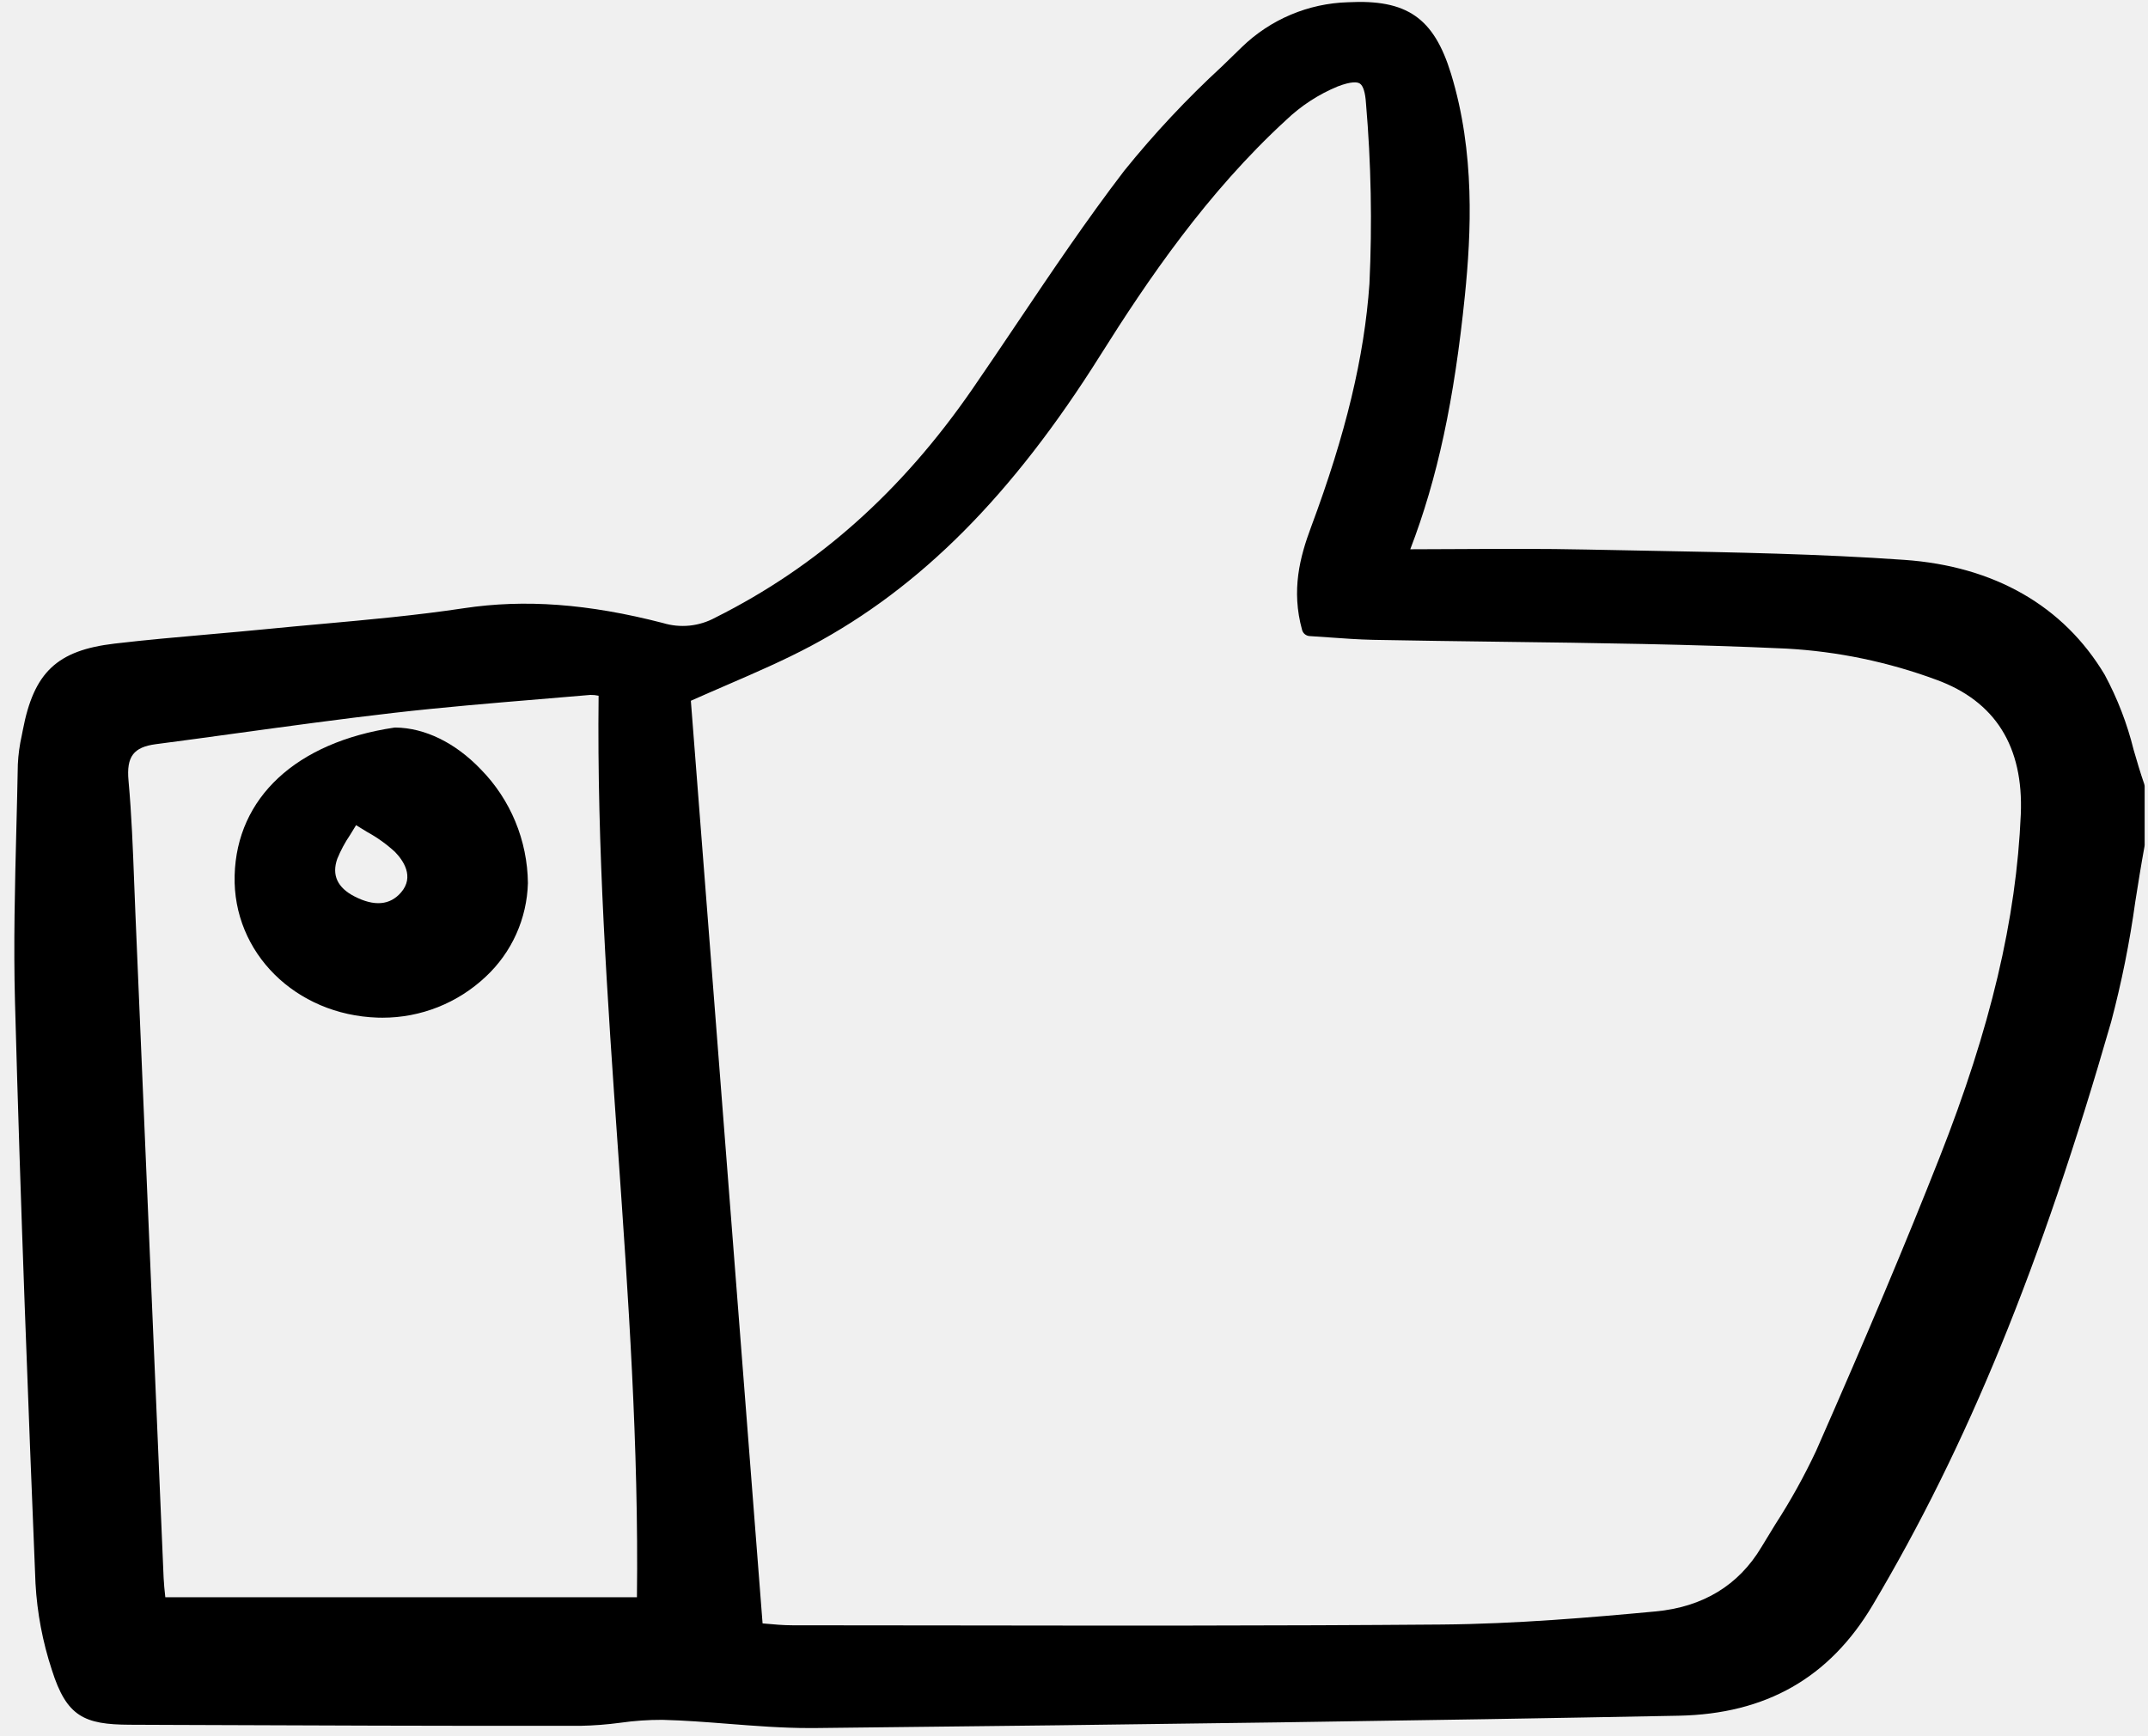
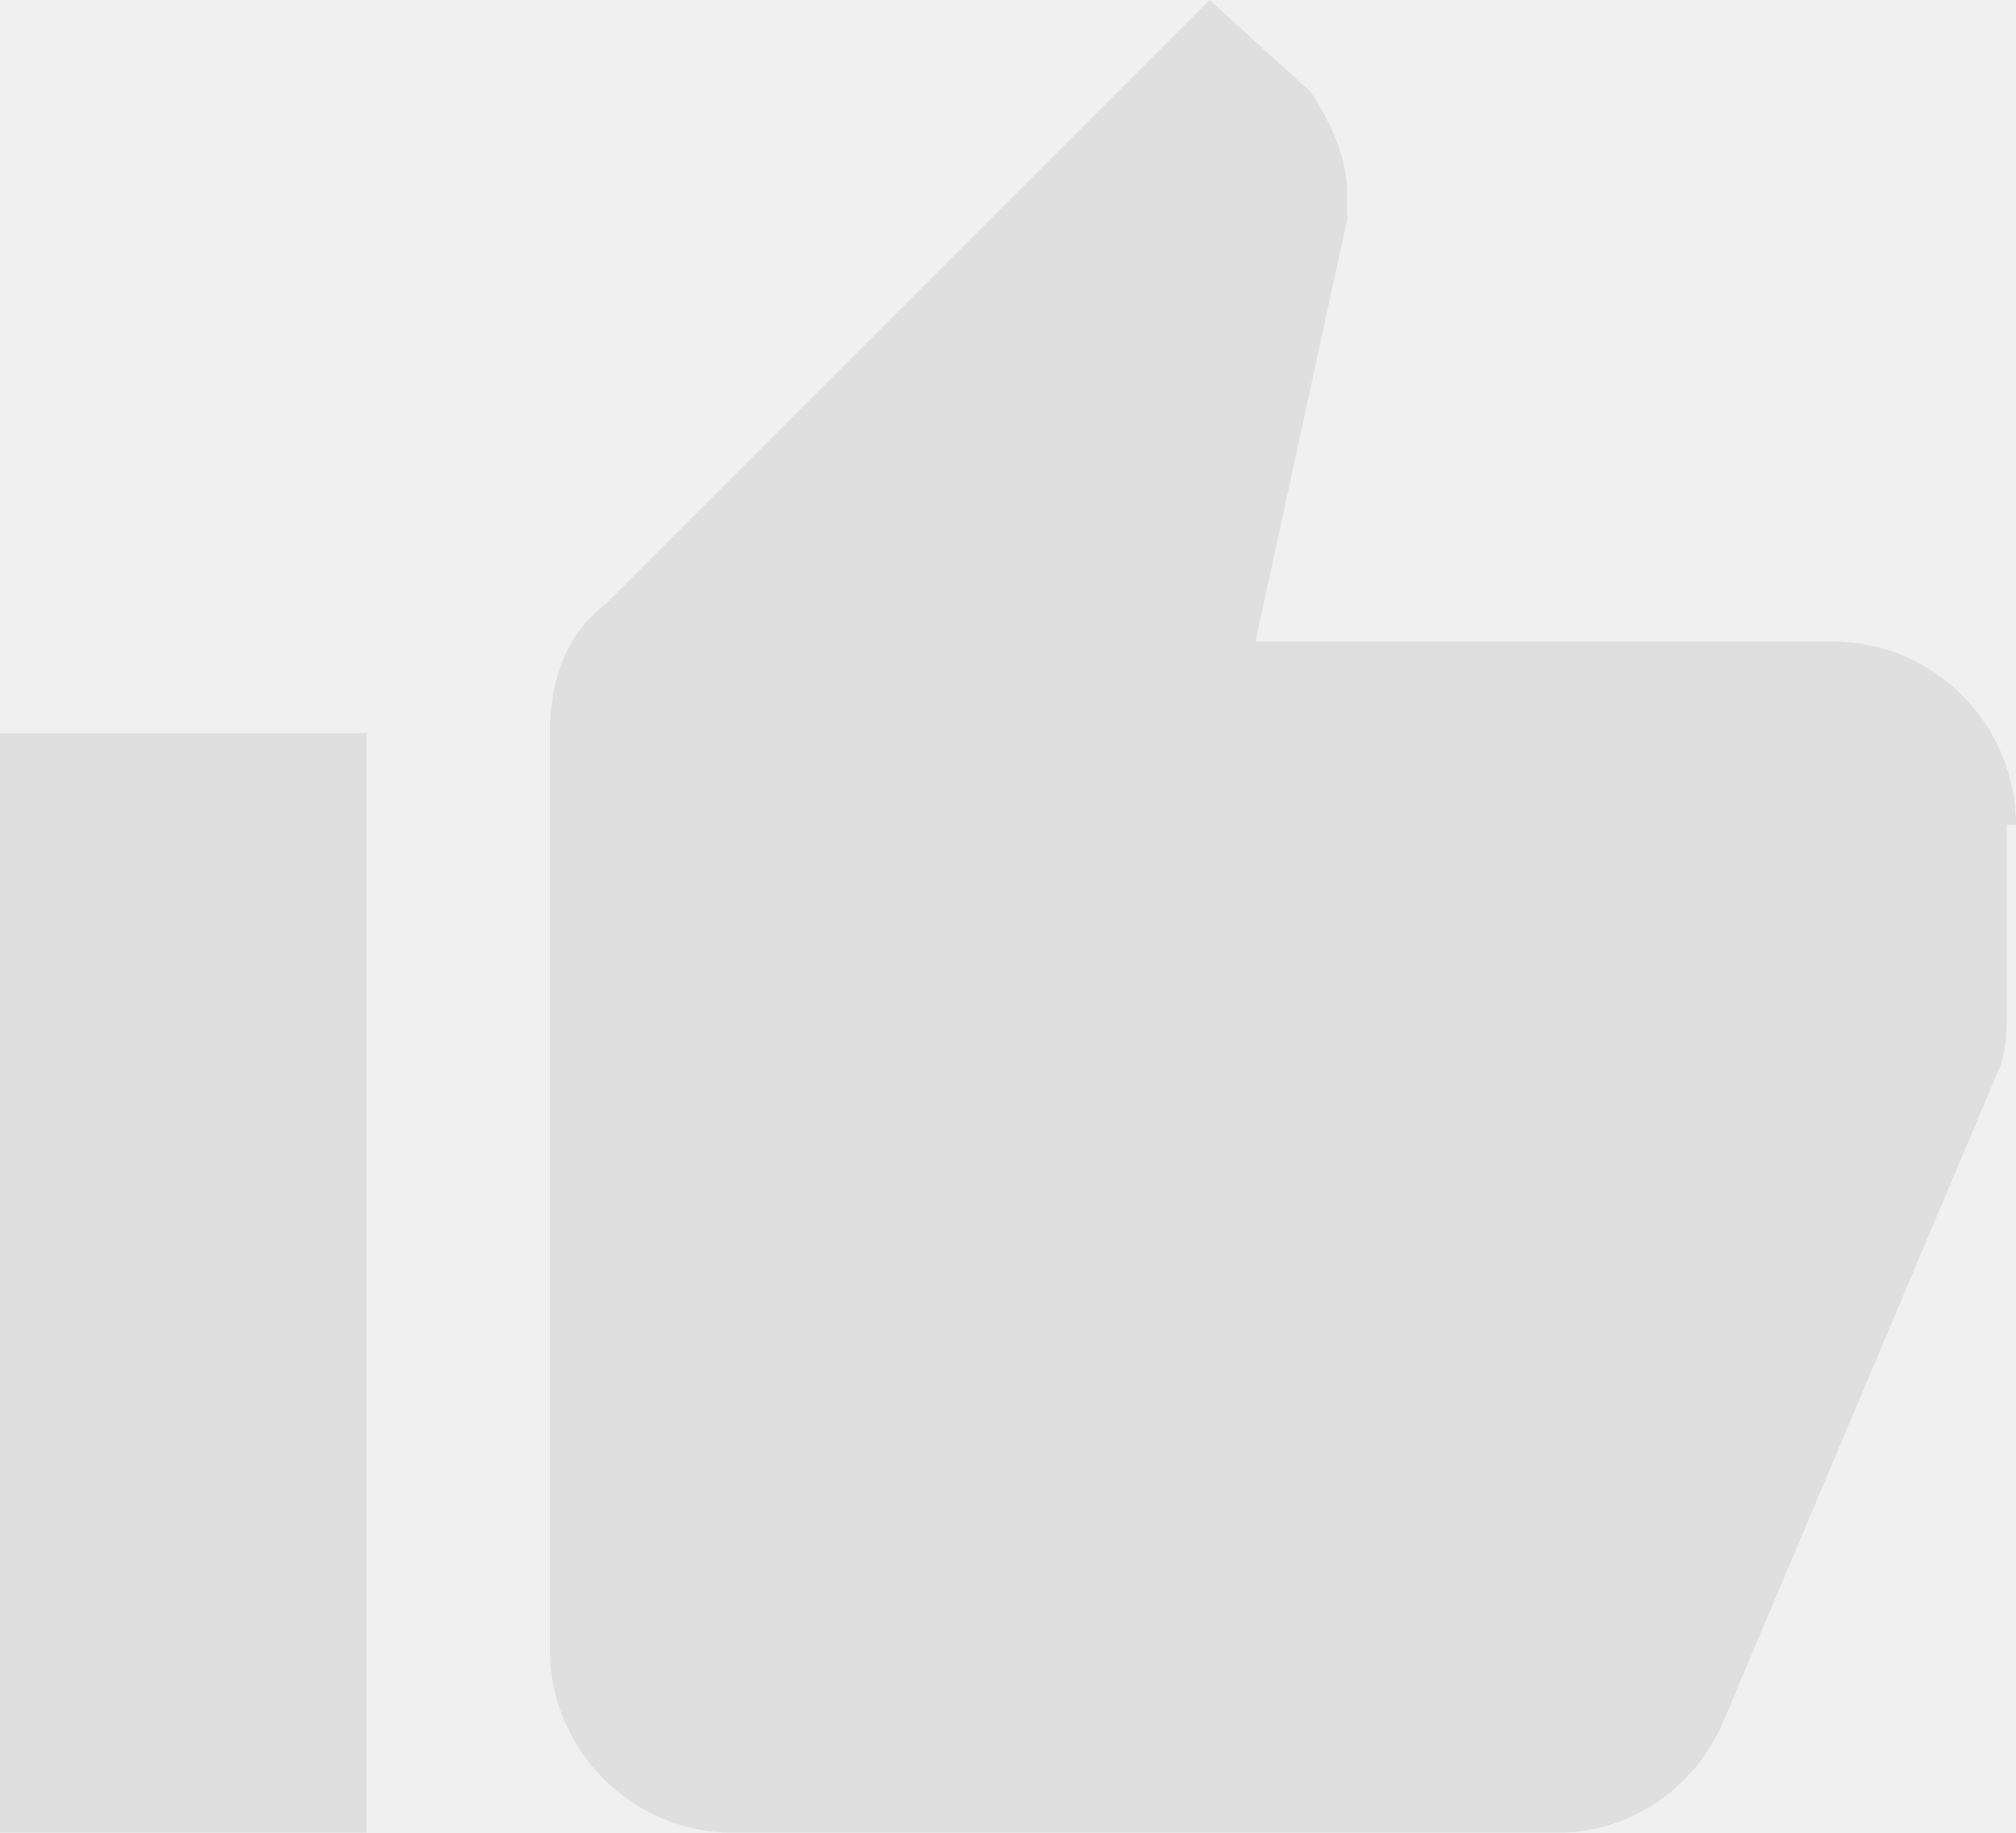
- <svg xmlns="http://www.w3.org/2000/svg" fill="none" height="139" viewBox="0 0 172 139" width="172">
-   <g clip-path="url(#clip0)">
-     <path d="M2.842 126.816C2.973 129.178 3.414 131.511 4.154 133.756C5.334 137.492 6.744 138.127 10.384 138.143L13.82 138.157C24.522 138.201 35.59 138.243 46.471 138.23C47.541 138.208 48.609 138.127 49.67 137.984C50.783 137.826 51.906 137.747 53.03 137.75C54.791 137.793 56.59 137.934 58.329 138.07C60.452 138.236 62.642 138.408 64.815 138.408C64.955 138.408 65.094 138.408 65.232 138.408C92.413 138.121 114.396 137.808 134.414 137.42C141.407 137.283 146.488 134.39 149.948 128.572C157.535 115.809 163.426 101.399 169.048 81.848C169.889 78.677 170.535 75.457 170.984 72.206C171.213 70.754 171.452 69.253 171.721 67.789C171.728 67.75 171.732 67.709 171.732 67.668V63.005C171.732 62.93 171.72 62.855 171.695 62.785C171.386 61.898 171.114 60.963 170.85 60.057C170.332 57.961 169.553 55.94 168.531 54.041C165.24 48.531 159.695 45.35 152.494 44.843C145.707 44.365 138.789 44.238 132.103 44.114C130.408 44.083 128.713 44.05 127.019 44.015C123.614 43.942 120.148 43.961 116.799 43.978C115.508 43.985 114.218 43.99 112.927 43.994C115.098 38.343 116.45 32.056 117.301 23.658C117.802 18.716 118.129 12.232 116.188 5.902C114.815 1.427 112.655 -0.067 107.937 0.18C104.76 0.272 101.73 1.552 99.441 3.772C98.912 4.292 98.38 4.808 97.845 5.322C95.035 7.91 92.419 10.704 90.018 13.68C87.003 17.62 84.187 21.804 81.464 25.852C80.272 27.623 79.081 29.394 77.871 31.149C72.192 39.38 65.46 45.374 57.281 49.466C56.644 49.814 55.945 50.032 55.224 50.107C54.503 50.181 53.775 50.11 53.081 49.899C47.098 48.354 42.031 47.979 37.133 48.717C33.358 49.287 29.475 49.639 25.721 49.978C24.272 50.108 22.825 50.241 21.378 50.384C19.839 50.536 18.297 50.672 16.755 50.808C14.27 51.026 11.701 51.252 9.176 51.549C4.566 52.091 2.711 53.841 1.826 58.485L1.744 58.903C1.571 59.667 1.465 60.445 1.428 61.228C1.397 62.944 1.354 64.659 1.31 66.375C1.196 70.915 1.076 75.608 1.2 80.228C1.644 96.702 2.28 113.023 2.842 126.816ZM47.933 55.725C47.791 67.902 48.647 80.121 49.476 91.942C50.302 103.729 51.154 115.91 51.002 127.933H13.238L13.23 127.857C13.178 127.373 13.124 126.873 13.102 126.383C12.714 117.275 12.327 108.166 11.94 99.059C11.574 90.434 11.208 81.809 10.843 73.185C10.808 72.367 10.776 71.547 10.746 70.728C10.644 68.035 10.539 65.251 10.29 62.518C10.116 60.602 10.69 59.839 12.484 59.604C14.645 59.321 16.805 59.029 18.962 58.729C23.067 58.166 27.312 57.585 31.494 57.101C35.385 56.653 39.359 56.322 43.204 56.002C44.56 55.89 45.917 55.776 47.273 55.659C47.495 55.654 47.717 55.676 47.934 55.725H47.933ZM109.657 22.734C109.25 28.566 107.765 34.756 104.983 42.214C104.089 44.611 103.383 47.268 104.265 50.459C104.302 50.593 104.38 50.712 104.487 50.799C104.595 50.886 104.727 50.938 104.865 50.947C105.381 50.978 105.906 51.015 106.433 51.053C107.587 51.136 108.78 51.221 109.973 51.248C113.37 51.313 116.768 51.358 120.168 51.402C127.672 51.499 135.431 51.597 143.046 51.949C147.146 52.176 151.19 53.017 155.045 54.443C159.767 56.161 162.045 59.792 161.814 65.231C161.458 73.614 159.393 82.341 155.314 92.694C152.614 99.546 149.565 106.796 145.424 116.207C144.469 118.24 143.379 120.205 142.159 122.09C141.785 122.697 141.412 123.304 141.046 123.915C139.216 126.98 136.359 128.714 132.555 129.069C127.396 129.55 121.391 130.067 115.437 130.116C102.213 130.224 88.766 130.207 75.76 130.189C71.662 130.183 67.564 130.18 63.465 130.177C62.739 130.177 61.994 130.112 61.335 130.05L61.063 130.026L55.32 56.128C56.284 55.697 57.239 55.284 58.183 54.875C60.545 53.852 62.776 52.887 64.958 51.725C73.712 47.057 81.066 39.665 88.105 28.46C91.907 22.409 96.648 15.438 102.974 9.624C104.176 8.473 105.58 7.558 107.115 6.924C108.225 6.5 108.692 6.564 108.888 6.692C109.155 6.864 109.324 7.406 109.379 8.258C109.792 13.072 109.885 17.908 109.657 22.734Z" fill="black" />
-     <path d="M31.671 58.272C31.635 58.271 31.6 58.274 31.565 58.279C23.725 59.448 18.95 63.876 18.788 70.128C18.63 76.299 23.662 81.296 30.244 81.507C30.373 81.511 30.497 81.513 30.623 81.513C33.697 81.517 36.657 80.34 38.9 78.223C39.929 77.264 40.757 76.107 41.336 74.821C41.915 73.535 42.233 72.145 42.272 70.734C42.237 67.312 40.881 64.04 38.489 61.609C36.455 59.489 34.033 58.303 31.671 58.272ZM32.11 71.484C31.224 72.509 29.968 72.614 28.38 71.796C27.014 71.093 26.552 70.081 27.007 68.786C27.28 68.117 27.623 67.477 28.029 66.88C28.18 66.636 28.342 66.375 28.513 66.091C28.811 66.28 29.101 66.455 29.379 66.624C30.188 67.065 30.941 67.603 31.622 68.228C32.277 68.898 33.212 70.215 32.11 71.484Z" fill="black" />
+ <svg xmlns="http://www.w3.org/2000/svg" height="20px" version="1.1" viewBox="0 0 22 20" width="22px">
+   <defs />
+   <g fill="none" fill-rule="evenodd" id="Page-1" stroke="none" stroke-width="1">
+     <g fill="#DFDFDF" id="Core" transform="translate(-295, -464)">
+       <g id="thumb-up" transform="translate(295, 464)">
+         <path d="M0,20 L4,20 L4,8 L0,8 L0,20 L0,20 Z M22,9 C22,7.9 21.1,7 20,7 L13.7,7 L14.7,2.4 L14.7,2.1 C14.7,1.7 14.5,1.3 14.3,1 L13.2,0 L6.6,6.6 C6.2,6.9 6,7.4 6,8 L6,18 C6,19.1 6.9,20 8,20 L17,20 C17.8,20 18.5,19.5 18.8,18.8 L21.8,11.7 C21.9,11.5 21.9,11.2 21.9,11 L21.9,9 L22,9 C22,9.1 22,9 22,9 L22,9 Z" id="Shape" />
+       </g>
+     </g>
  </g>
-   <defs>
-     <clipPath id="clip0">
-       <rect fill="white" height="139" transform="translate(0.777344)" width="171" />
-     </clipPath>
-   </defs>
</svg>
